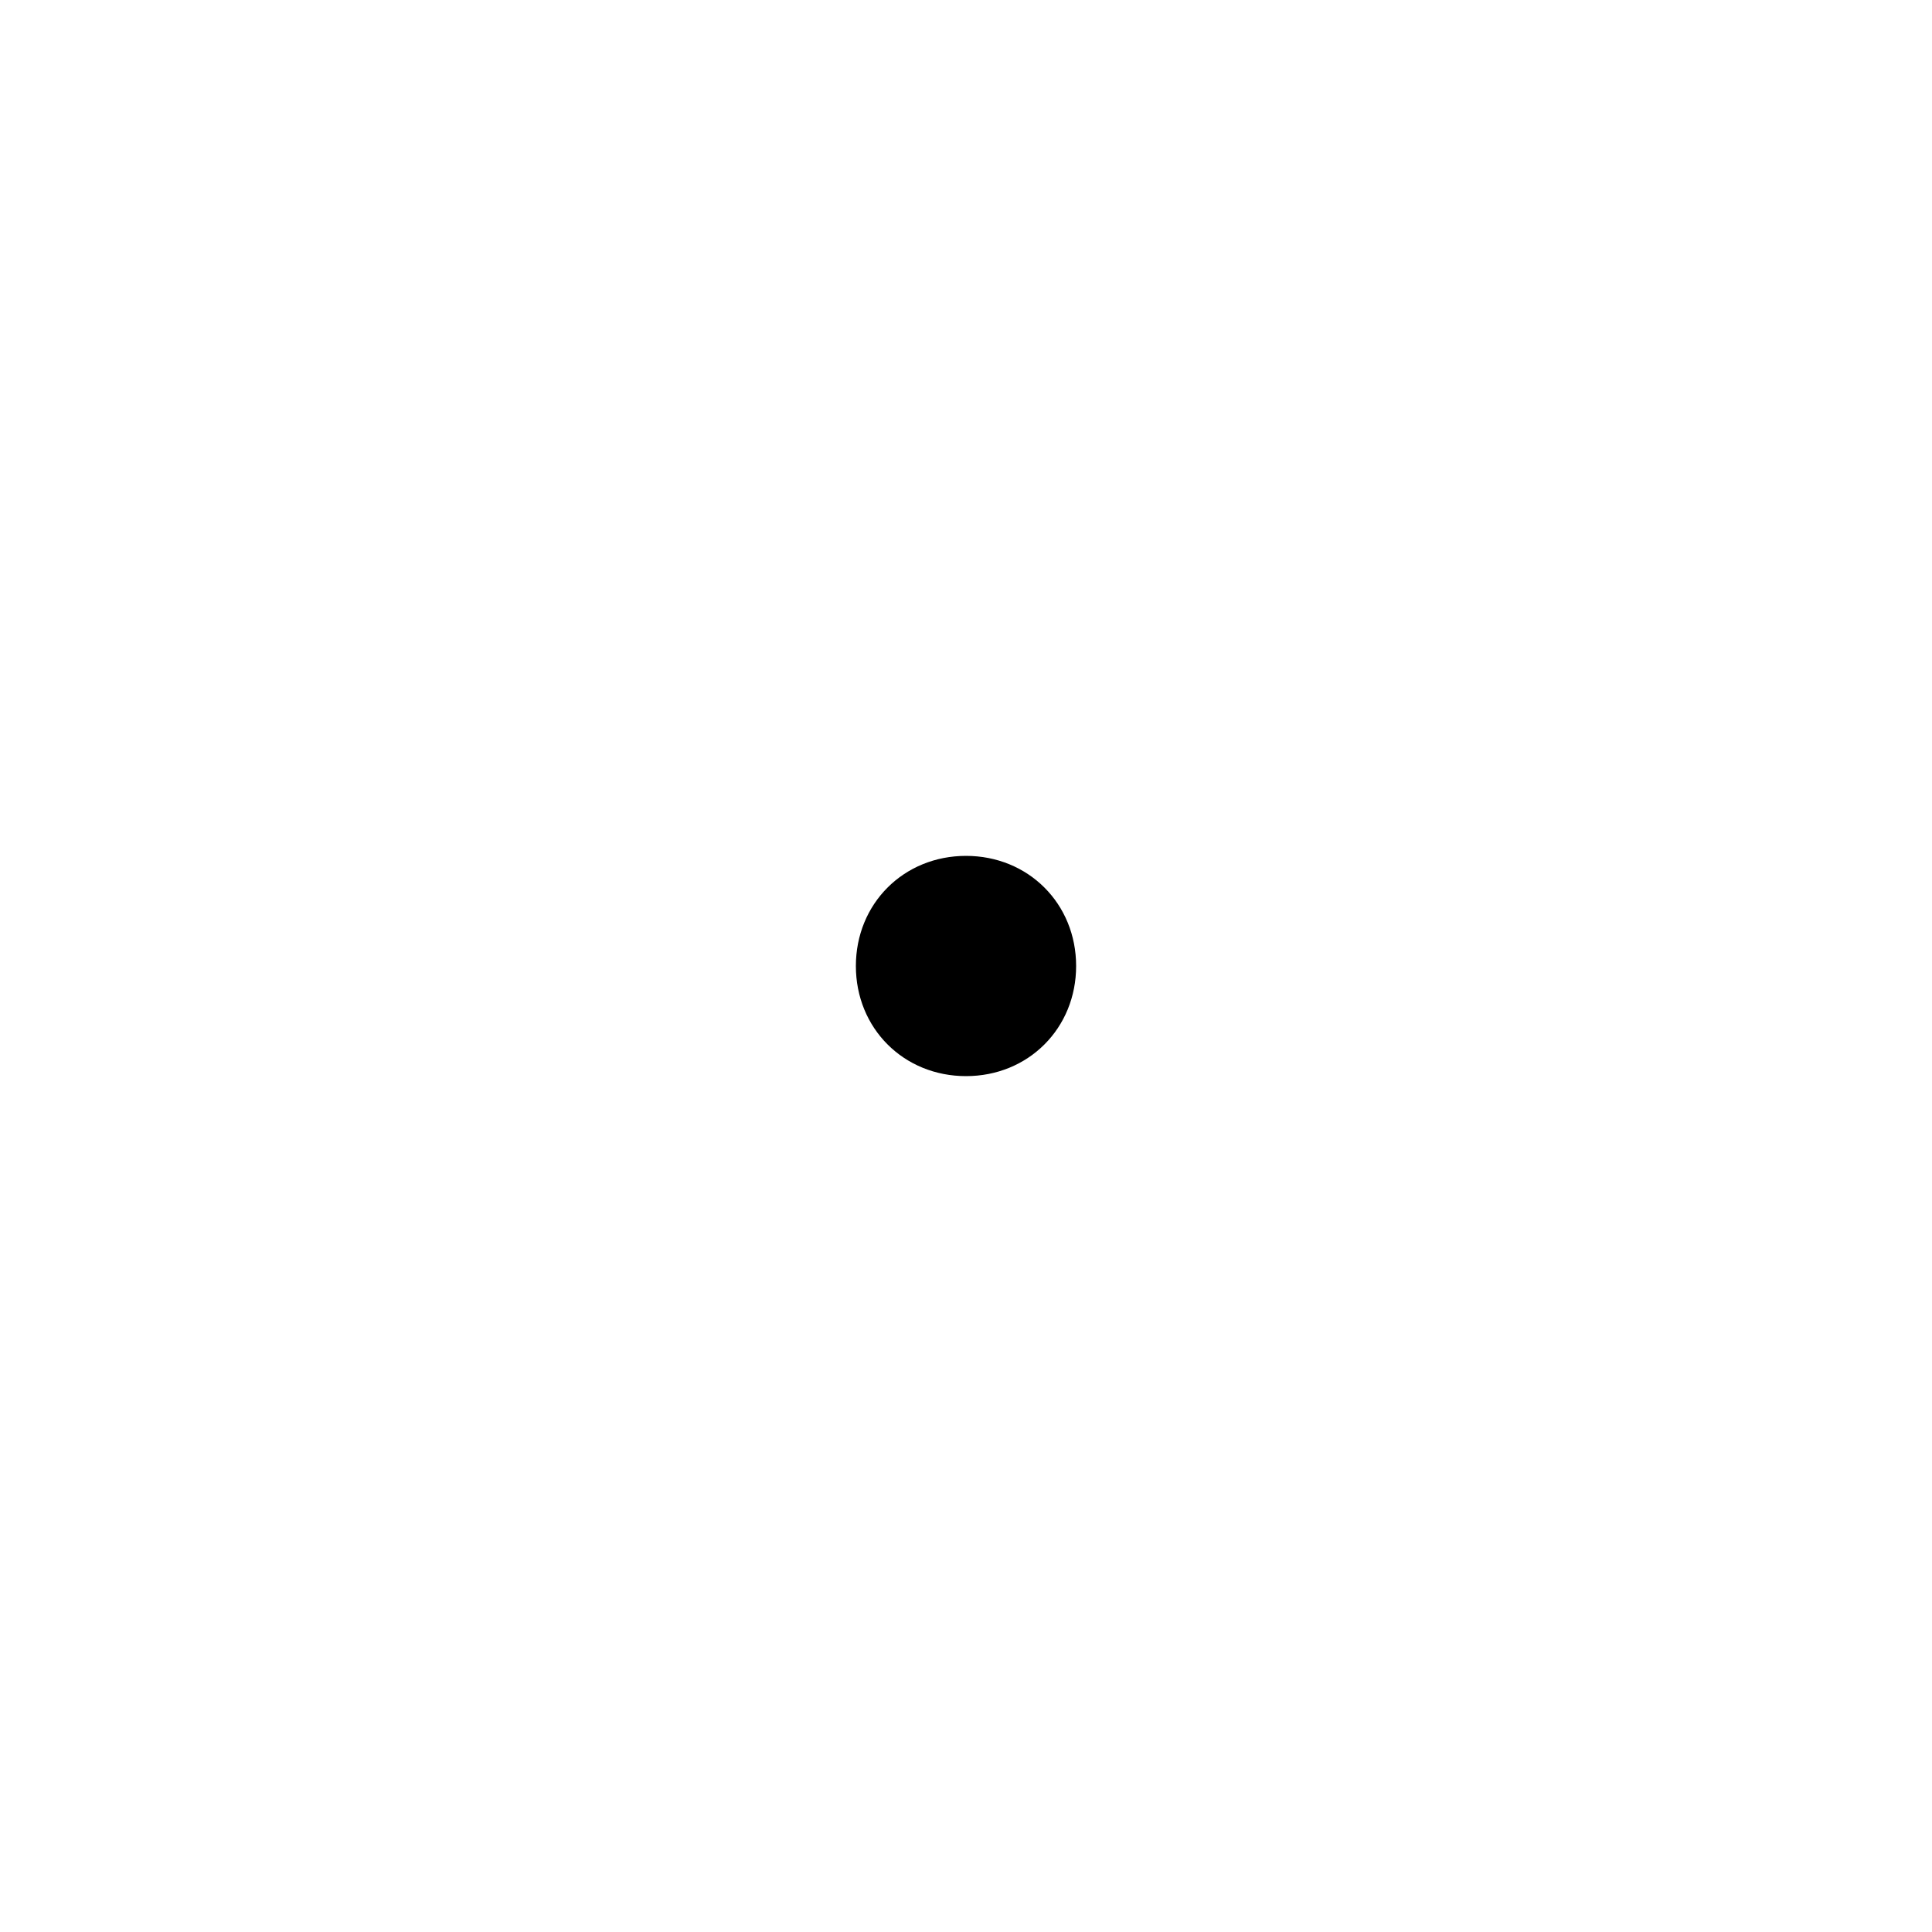
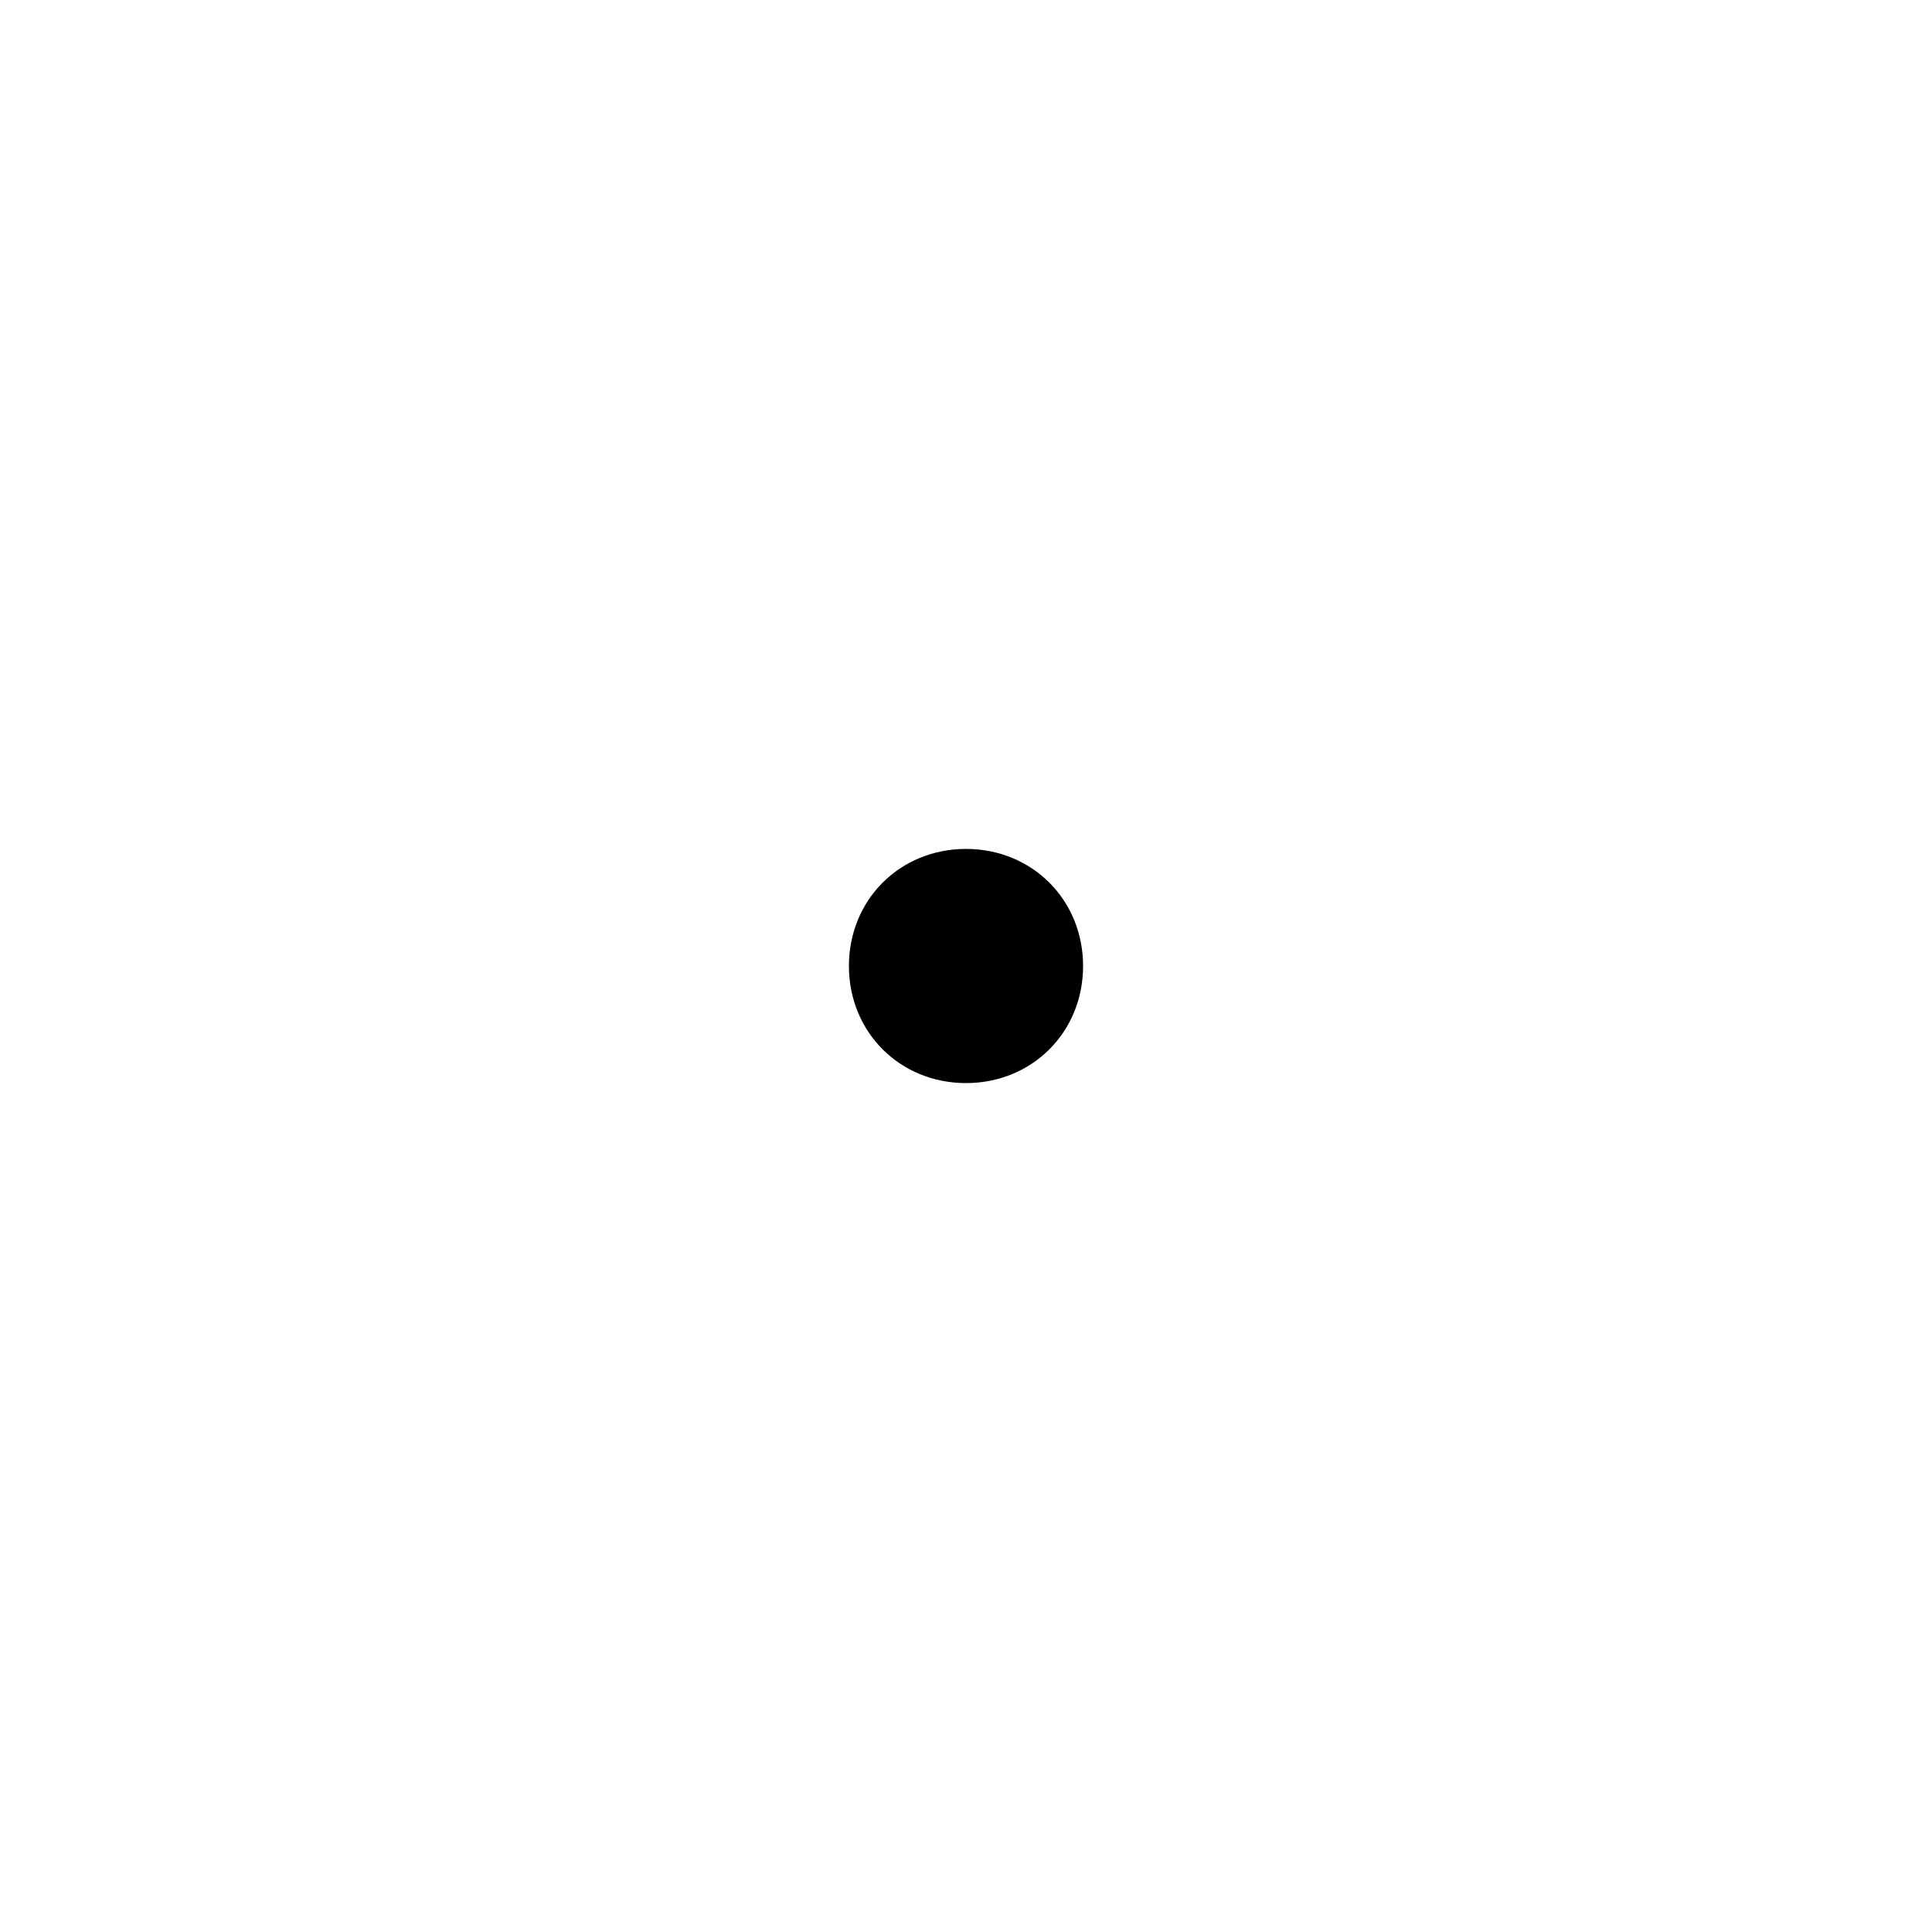
<svg xmlns="http://www.w3.org/2000/svg" xmlns:ns1="http://xml.openoffice.org/svg/export" version="1.2" width="25mm" height="25mm" viewBox="0 0 2500 2500" preserveAspectRatio="xMidYMid" fill-rule="evenodd" stroke-width="28.222" stroke-linejoin="round" xml:space="preserve">
  <defs class="ClipPathGroup">
    <clipPath id="presentation_clip_path" clipPathUnits="userSpaceOnUse">
      <rect x="0" y="0" width="2500" height="2500" />
    </clipPath>
  </defs>
  <defs class="TextShapeIndex">
    <g ns1:slide="id1" ns1:id-list="id3" />
  </defs>
  <defs class="EmbeddedBulletChars">
    <g id="bullet-char-template(57356)" transform="scale(0.0004882812,-0.0004882812)">
      <path d="M 580,1141 L 1163,571 580,0 -4,571 580,1141 Z" />
    </g>
    <g id="bullet-char-template(57354)" transform="scale(0.0004882812,-0.0004882812)">
      <path d="M 8,1128 L 1137,1128 1137,0 8,0 8,1128 Z" />
    </g>
    <g id="bullet-char-template(10146)" transform="scale(0.0004882812,-0.0004882812)">
      <path d="M 174,0 L 602,739 174,1481 1456,739 174,0 Z M 1358,739 L 309,1346 659,739 1358,739 Z" />
    </g>
    <g id="bullet-char-template(10132)" transform="scale(0.0004882812,-0.0004882812)">
      <path d="M 2015,739 L 1276,0 717,0 1260,543 174,543 174,936 1260,936 717,1481 1274,1481 2015,739 Z" />
    </g>
    <g id="bullet-char-template(10007)" transform="scale(0.0004882812,-0.0004882812)">
      <path d="M 0,-2 C -7,14 -16,27 -25,37 L 356,567 C 262,823 215,952 215,954 215,979 228,992 255,992 264,992 276,990 289,987 310,991 331,999 354,1012 L 381,999 492,748 772,1049 836,1024 860,1049 C 881,1039 901,1025 922,1006 886,937 835,863 770,784 769,783 710,716 594,584 L 774,223 C 774,196 753,168 711,139 L 727,119 C 717,90 699,76 672,76 641,76 570,178 457,381 L 164,-76 C 142,-110 111,-127 72,-127 30,-127 9,-110 8,-76 1,-67 -2,-52 -2,-32 -2,-23 -1,-13 0,-2 Z" />
    </g>
    <g id="bullet-char-template(10004)" transform="scale(0.0004882812,-0.0004882812)">
      <path d="M 285,-33 C 182,-33 111,30 74,156 52,228 41,333 41,471 41,549 55,616 82,672 116,743 169,778 240,778 293,778 328,747 346,684 L 369,508 C 377,444 397,411 428,410 L 1163,1116 C 1174,1127 1196,1133 1229,1133 1271,1133 1292,1118 1292,1087 L 1292,965 C 1292,929 1282,901 1262,881 L 442,47 C 390,-6 338,-33 285,-33 Z" />
    </g>
    <g id="bullet-char-template(9679)" transform="scale(0.0004882812,-0.0004882812)">
      <path d="M 813,0 C 632,0 489,54 383,161 276,268 223,411 223,592 223,773 276,916 383,1023 489,1130 632,1184 813,1184 992,1184 1136,1130 1245,1023 1353,916 1407,772 1407,592 1407,412 1353,268 1245,161 1136,54 992,0 813,0 Z" />
    </g>
    <g id="bullet-char-template(8226)" transform="scale(0.0004882812,-0.0004882812)">
      <path d="M 346,457 C 273,457 209,483 155,535 101,586 74,649 74,723 74,796 101,859 155,911 209,963 273,989 346,989 419,989 480,963 531,910 582,859 608,796 608,723 608,648 583,586 532,535 482,483 420,457 346,457 Z" />
    </g>
    <g id="bullet-char-template(8211)" transform="scale(0.0004882812,-0.0004882812)">
      <path d="M -4,459 L 1135,459 1135,606 -4,606 -4,459 Z" />
    </g>
  </defs>
  <defs class="TextEmbeddedBitmaps" />
  <g>
    <g id="id2" class="Master_Slide">
      <g id="bg-id2" class="Background" />
      <g id="bo-id2" class="BackgroundObjects" />
    </g>
  </g>
  <g class="SlideGroup">
    <g>
      <g id="id1" class="Slide" clip-path="url(#presentation_clip_path)">
        <g class="Page">
          <g class="com.sun.star.drawing.CustomShape">
            <g id="id3">
-               <rect class="BoundingBox" stroke="none" fill="none" x="1107" y="1107" width="288" height="288" />
+               <rect class="BoundingBox" stroke="none" fill="none" x="1098" y="1098" width="306" height="306" />
              <path fill="rgb(0,0,0)" stroke="none" d="M 1250,1125 C 1321,1125 1375,1179 1375,1250 1375,1321 1321,1375 1250,1375 1179,1375 1125,1321 1125,1250 1125,1179 1179,1125 1250,1125 Z M 1125,1125 L 1125,1125 Z M 1376,1376 L 1376,1376 Z" />
-               <path fill="none" stroke="rgb(0,0,0)" stroke-width="35" stroke-linejoin="round" d="M 1250,1125 C 1321,1125 1375,1179 1375,1250 1375,1321 1321,1375 1250,1375 1179,1375 1125,1321 1125,1250 1125,1179 1179,1125 1250,1125 Z" />
+               <path fill="none" stroke="rgb(0,0,0)" stroke-width="53" stroke-linejoin="round" d="M 1250,1125 C 1321,1125 1375,1179 1375,1250 1375,1321 1321,1375 1250,1375 1179,1375 1125,1321 1125,1250 1125,1179 1179,1125 1250,1125 Z" />
            </g>
          </g>
        </g>
      </g>
    </g>
  </g>
</svg>
